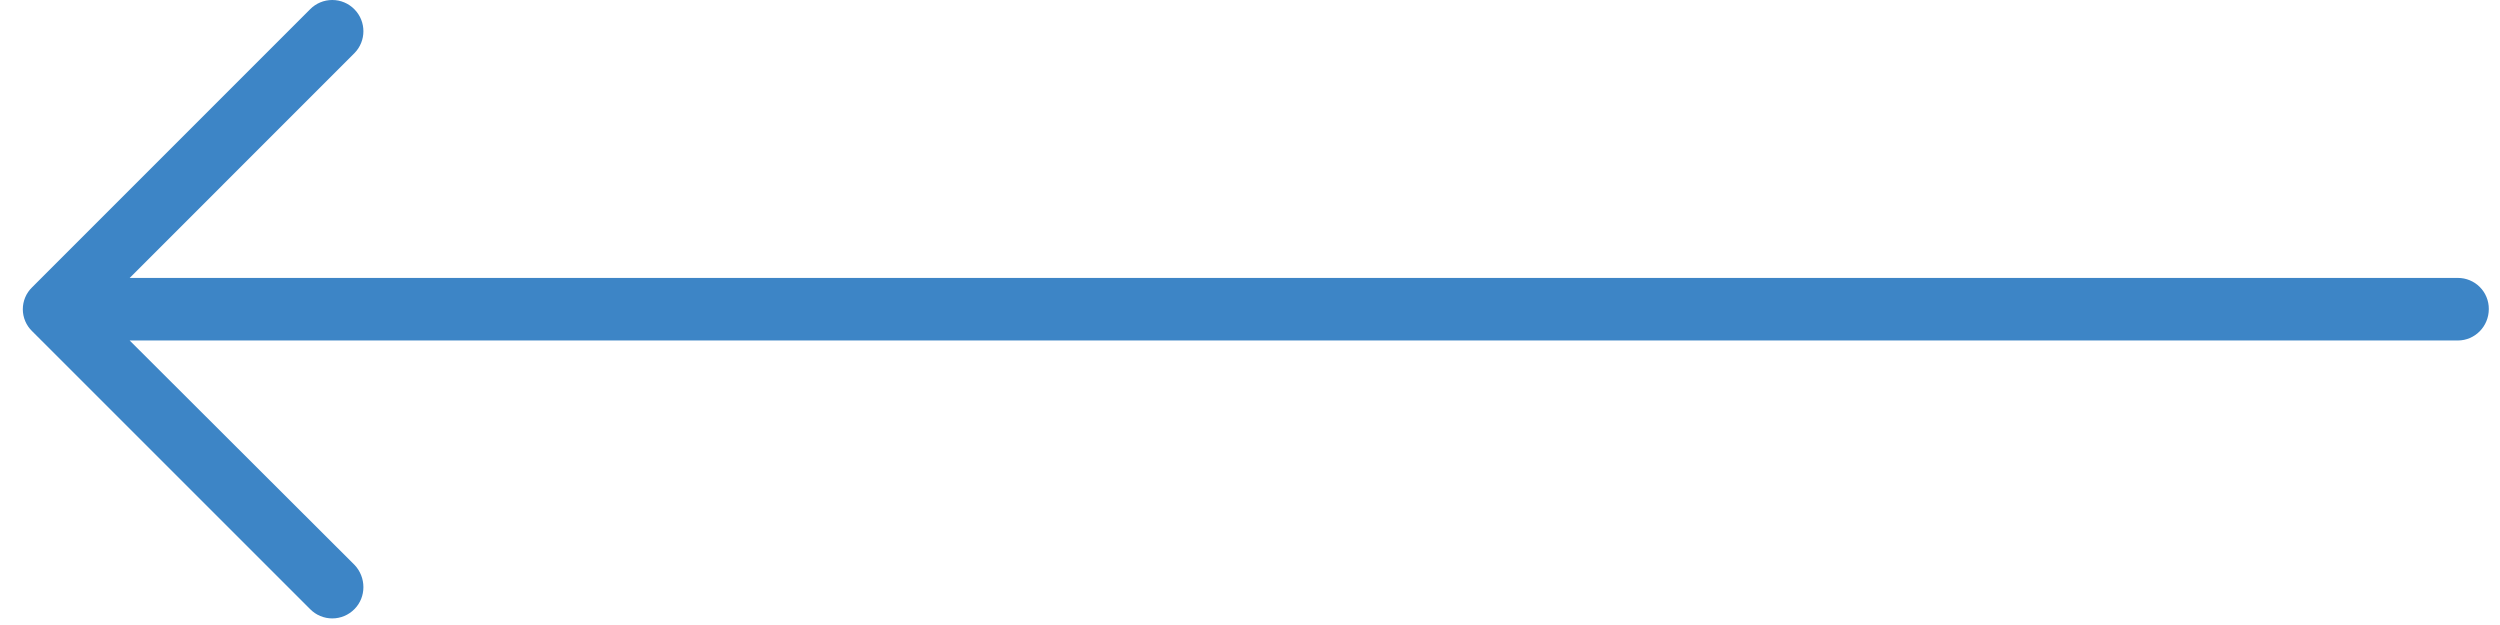
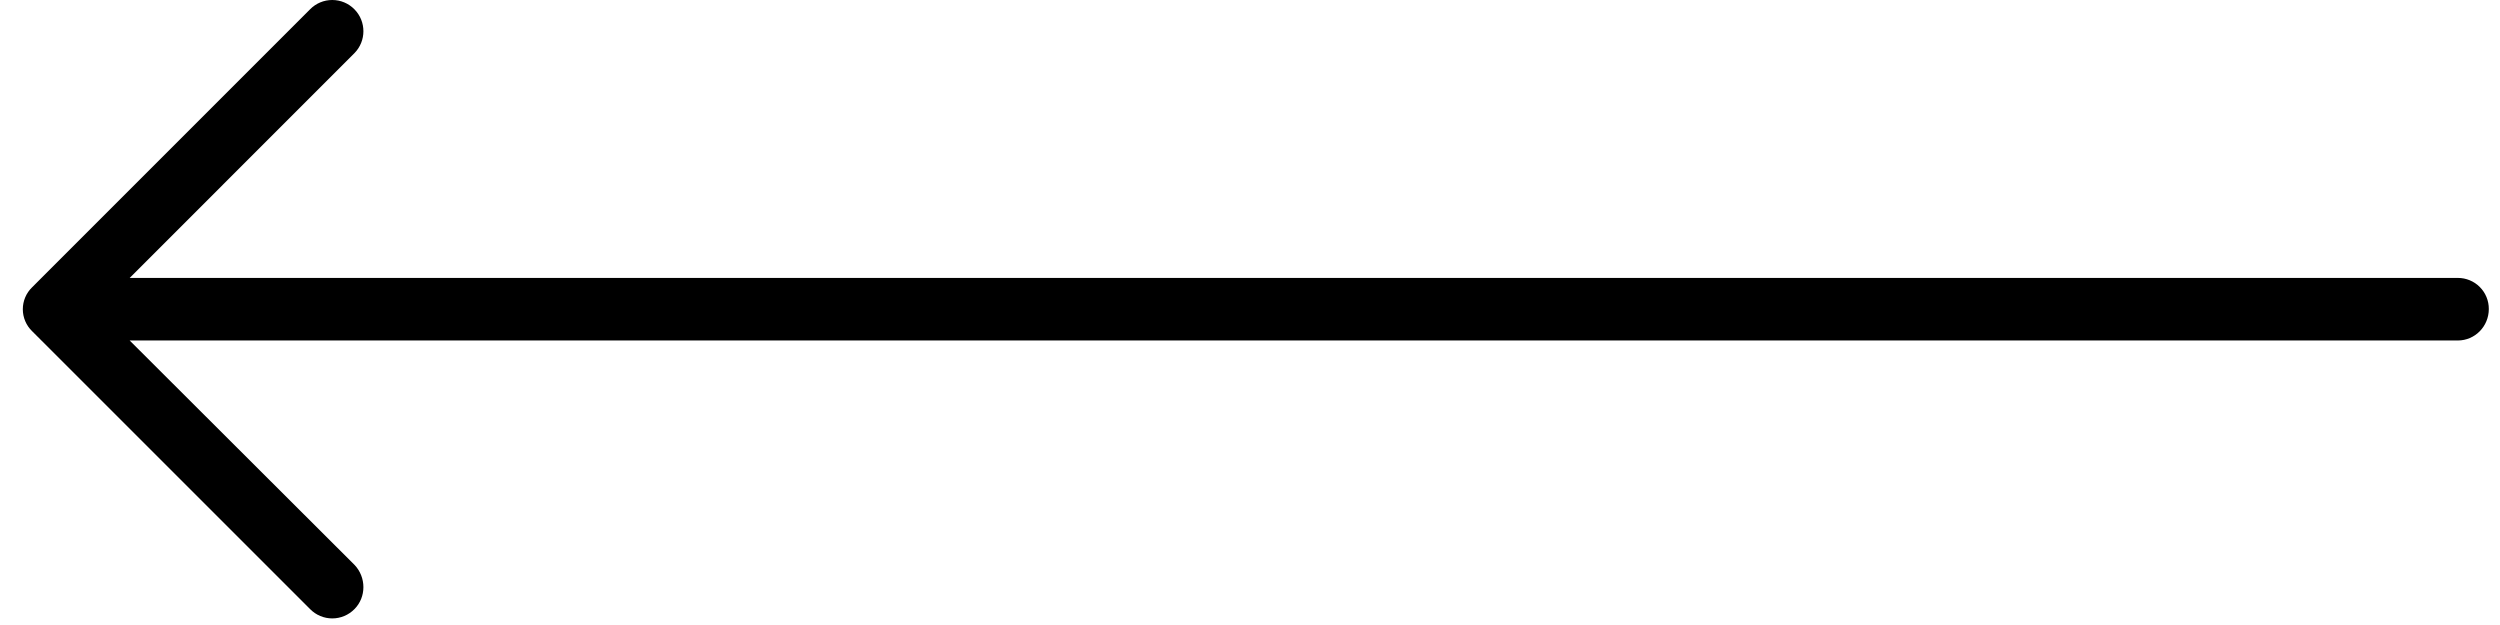
<svg xmlns="http://www.w3.org/2000/svg" width="88" height="22" viewBox="0 0 88 22">
  <g>
    <g>
-       <path fill="#3d85c6" d="M10.915.327a1.093 1.093 0 0 1 1.56 0 1.1 1.1 0 0 1 0 1.545l-7.91 7.911h81.95a1.087 1.087 0 0 1 1.091 1.094c0 .608-.483 1.108-1.092 1.108H4.564l7.912 7.896c.421.437.421 1.14 0 1.56a1.093 1.093 0 0 1-1.56 0L1.13 11.657a1.075 1.075 0 0 1 0-1.544z" />
+       <path d="M10.915.327a1.093 1.093 0 0 1 1.56 0 1.1 1.1 0 0 1 0 1.545l-7.91 7.911h81.95a1.087 1.087 0 0 1 1.091 1.094c0 .608-.483 1.108-1.092 1.108H4.564l7.912 7.896c.421.437.421 1.14 0 1.56a1.093 1.093 0 0 1-1.56 0L1.13 11.657a1.075 1.075 0 0 1 0-1.544z" />
    </g>
  </g>
</svg>
